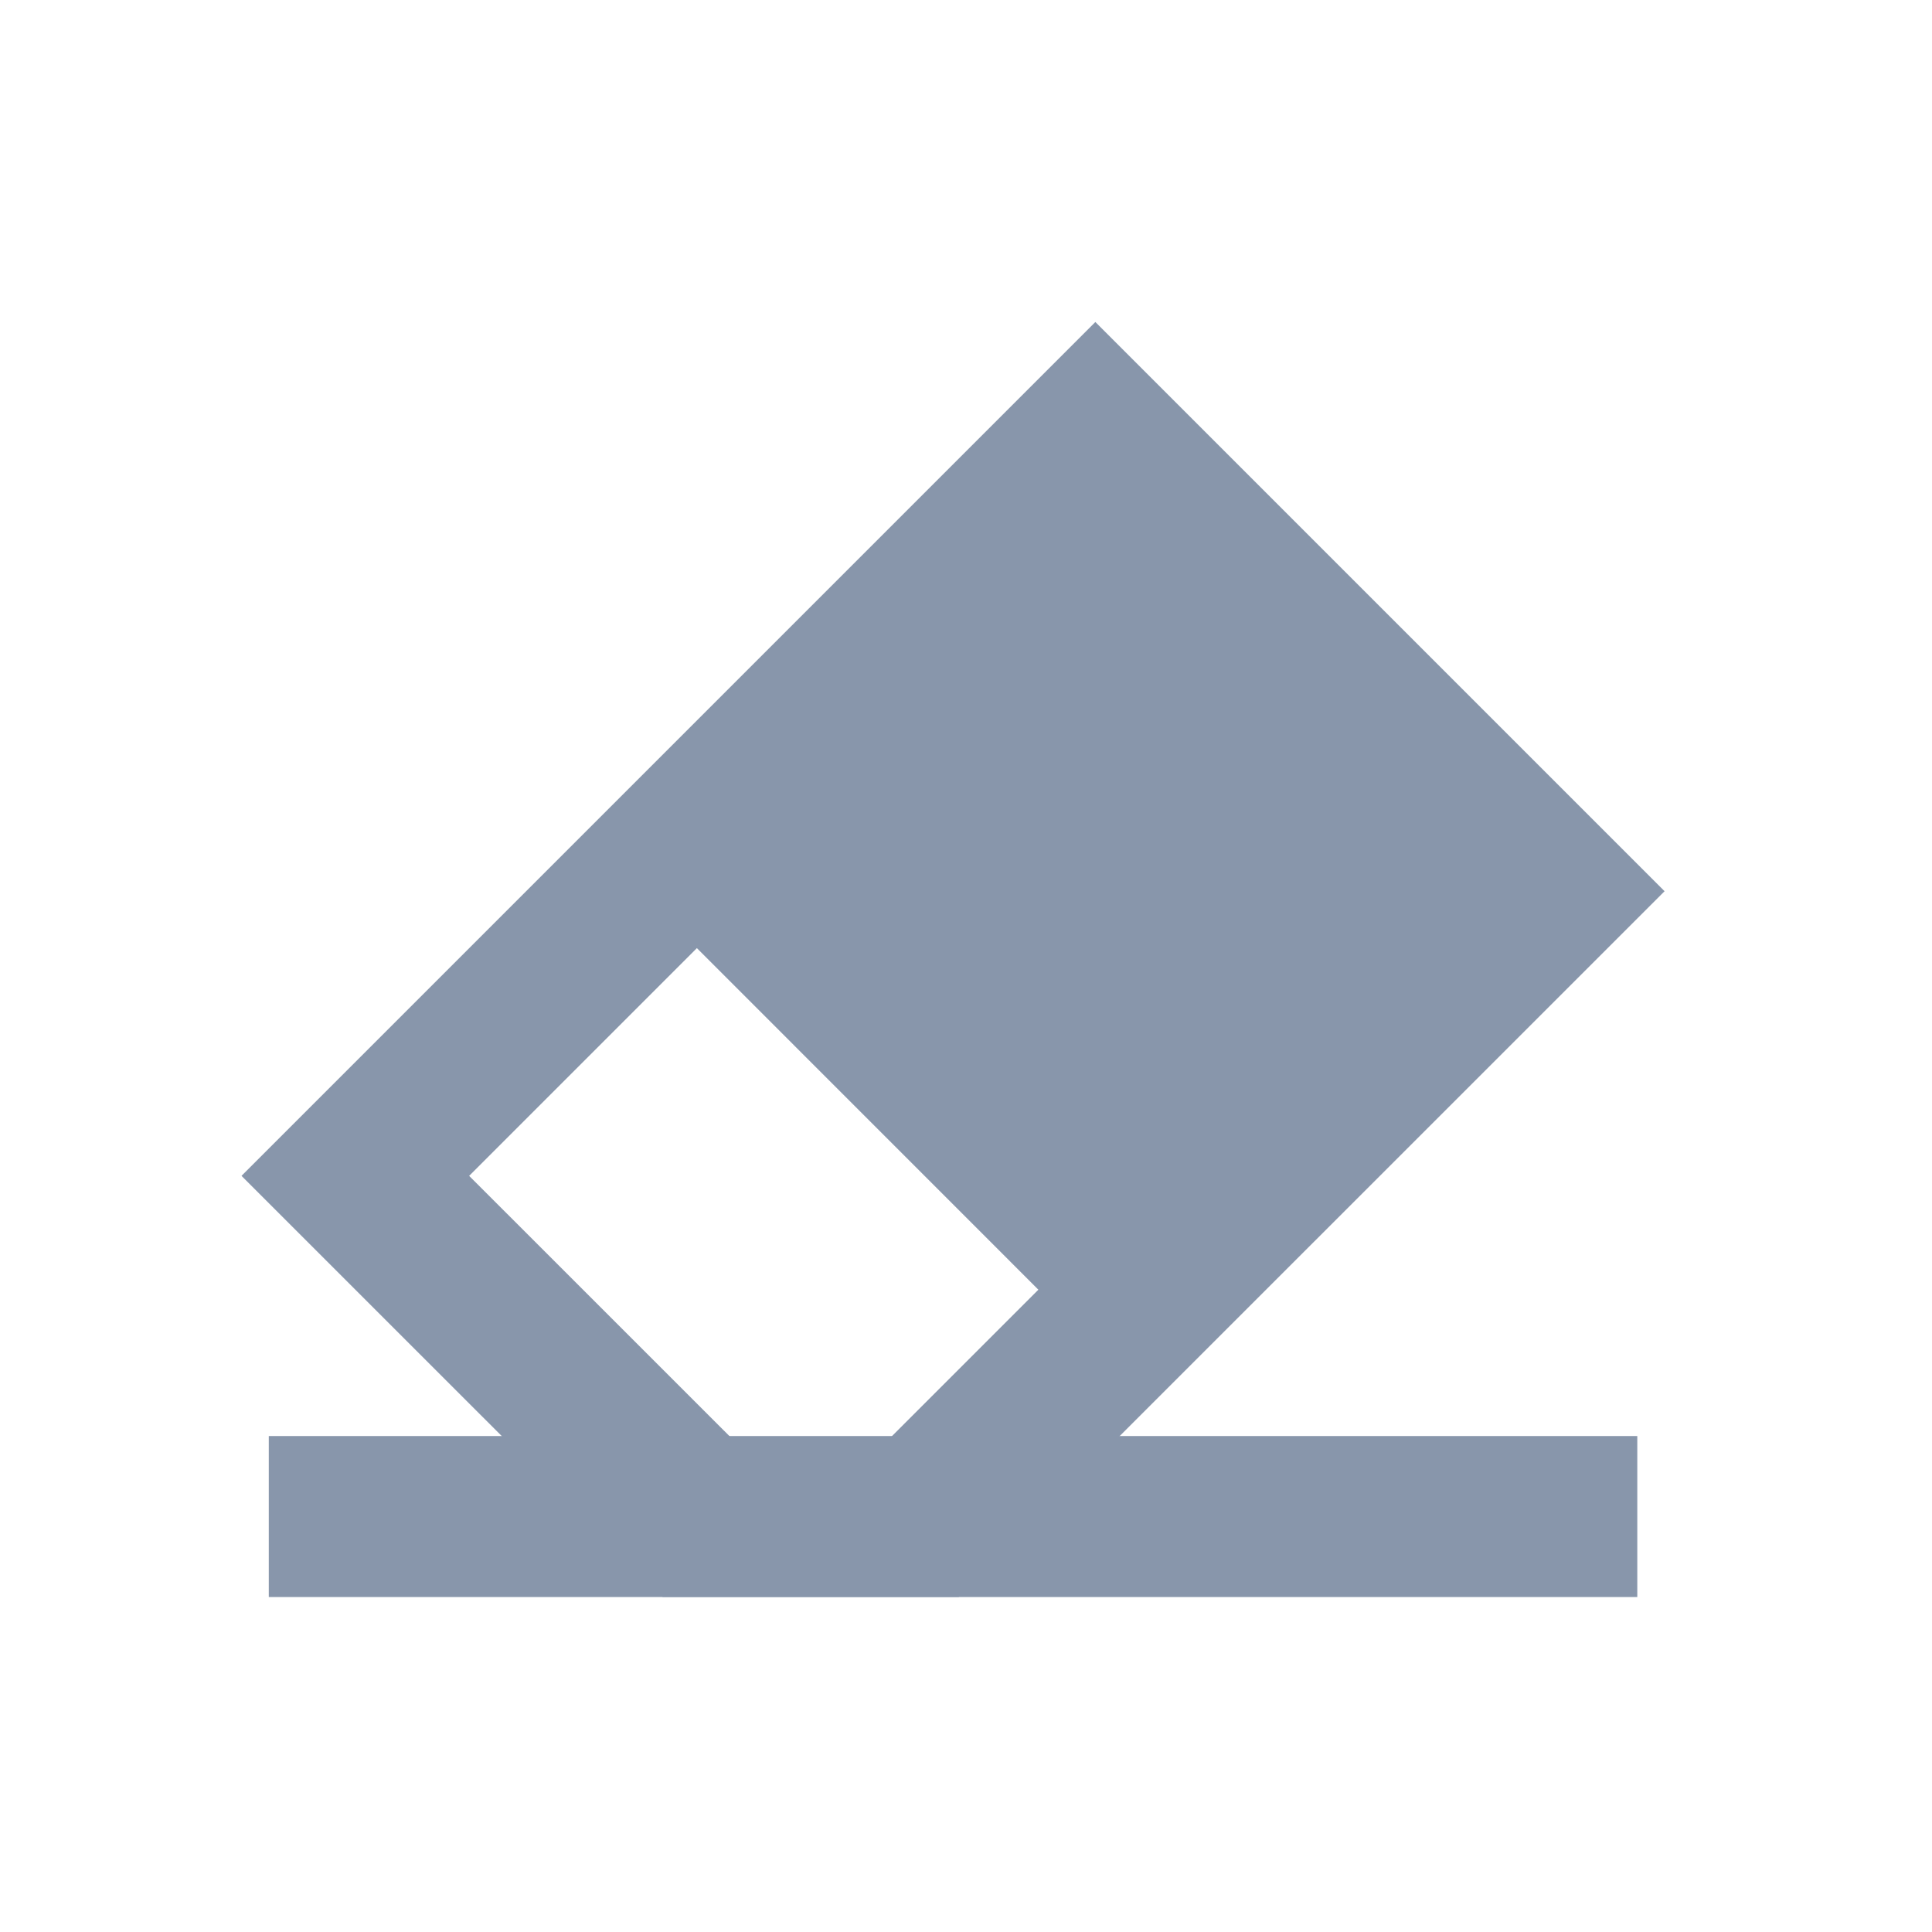
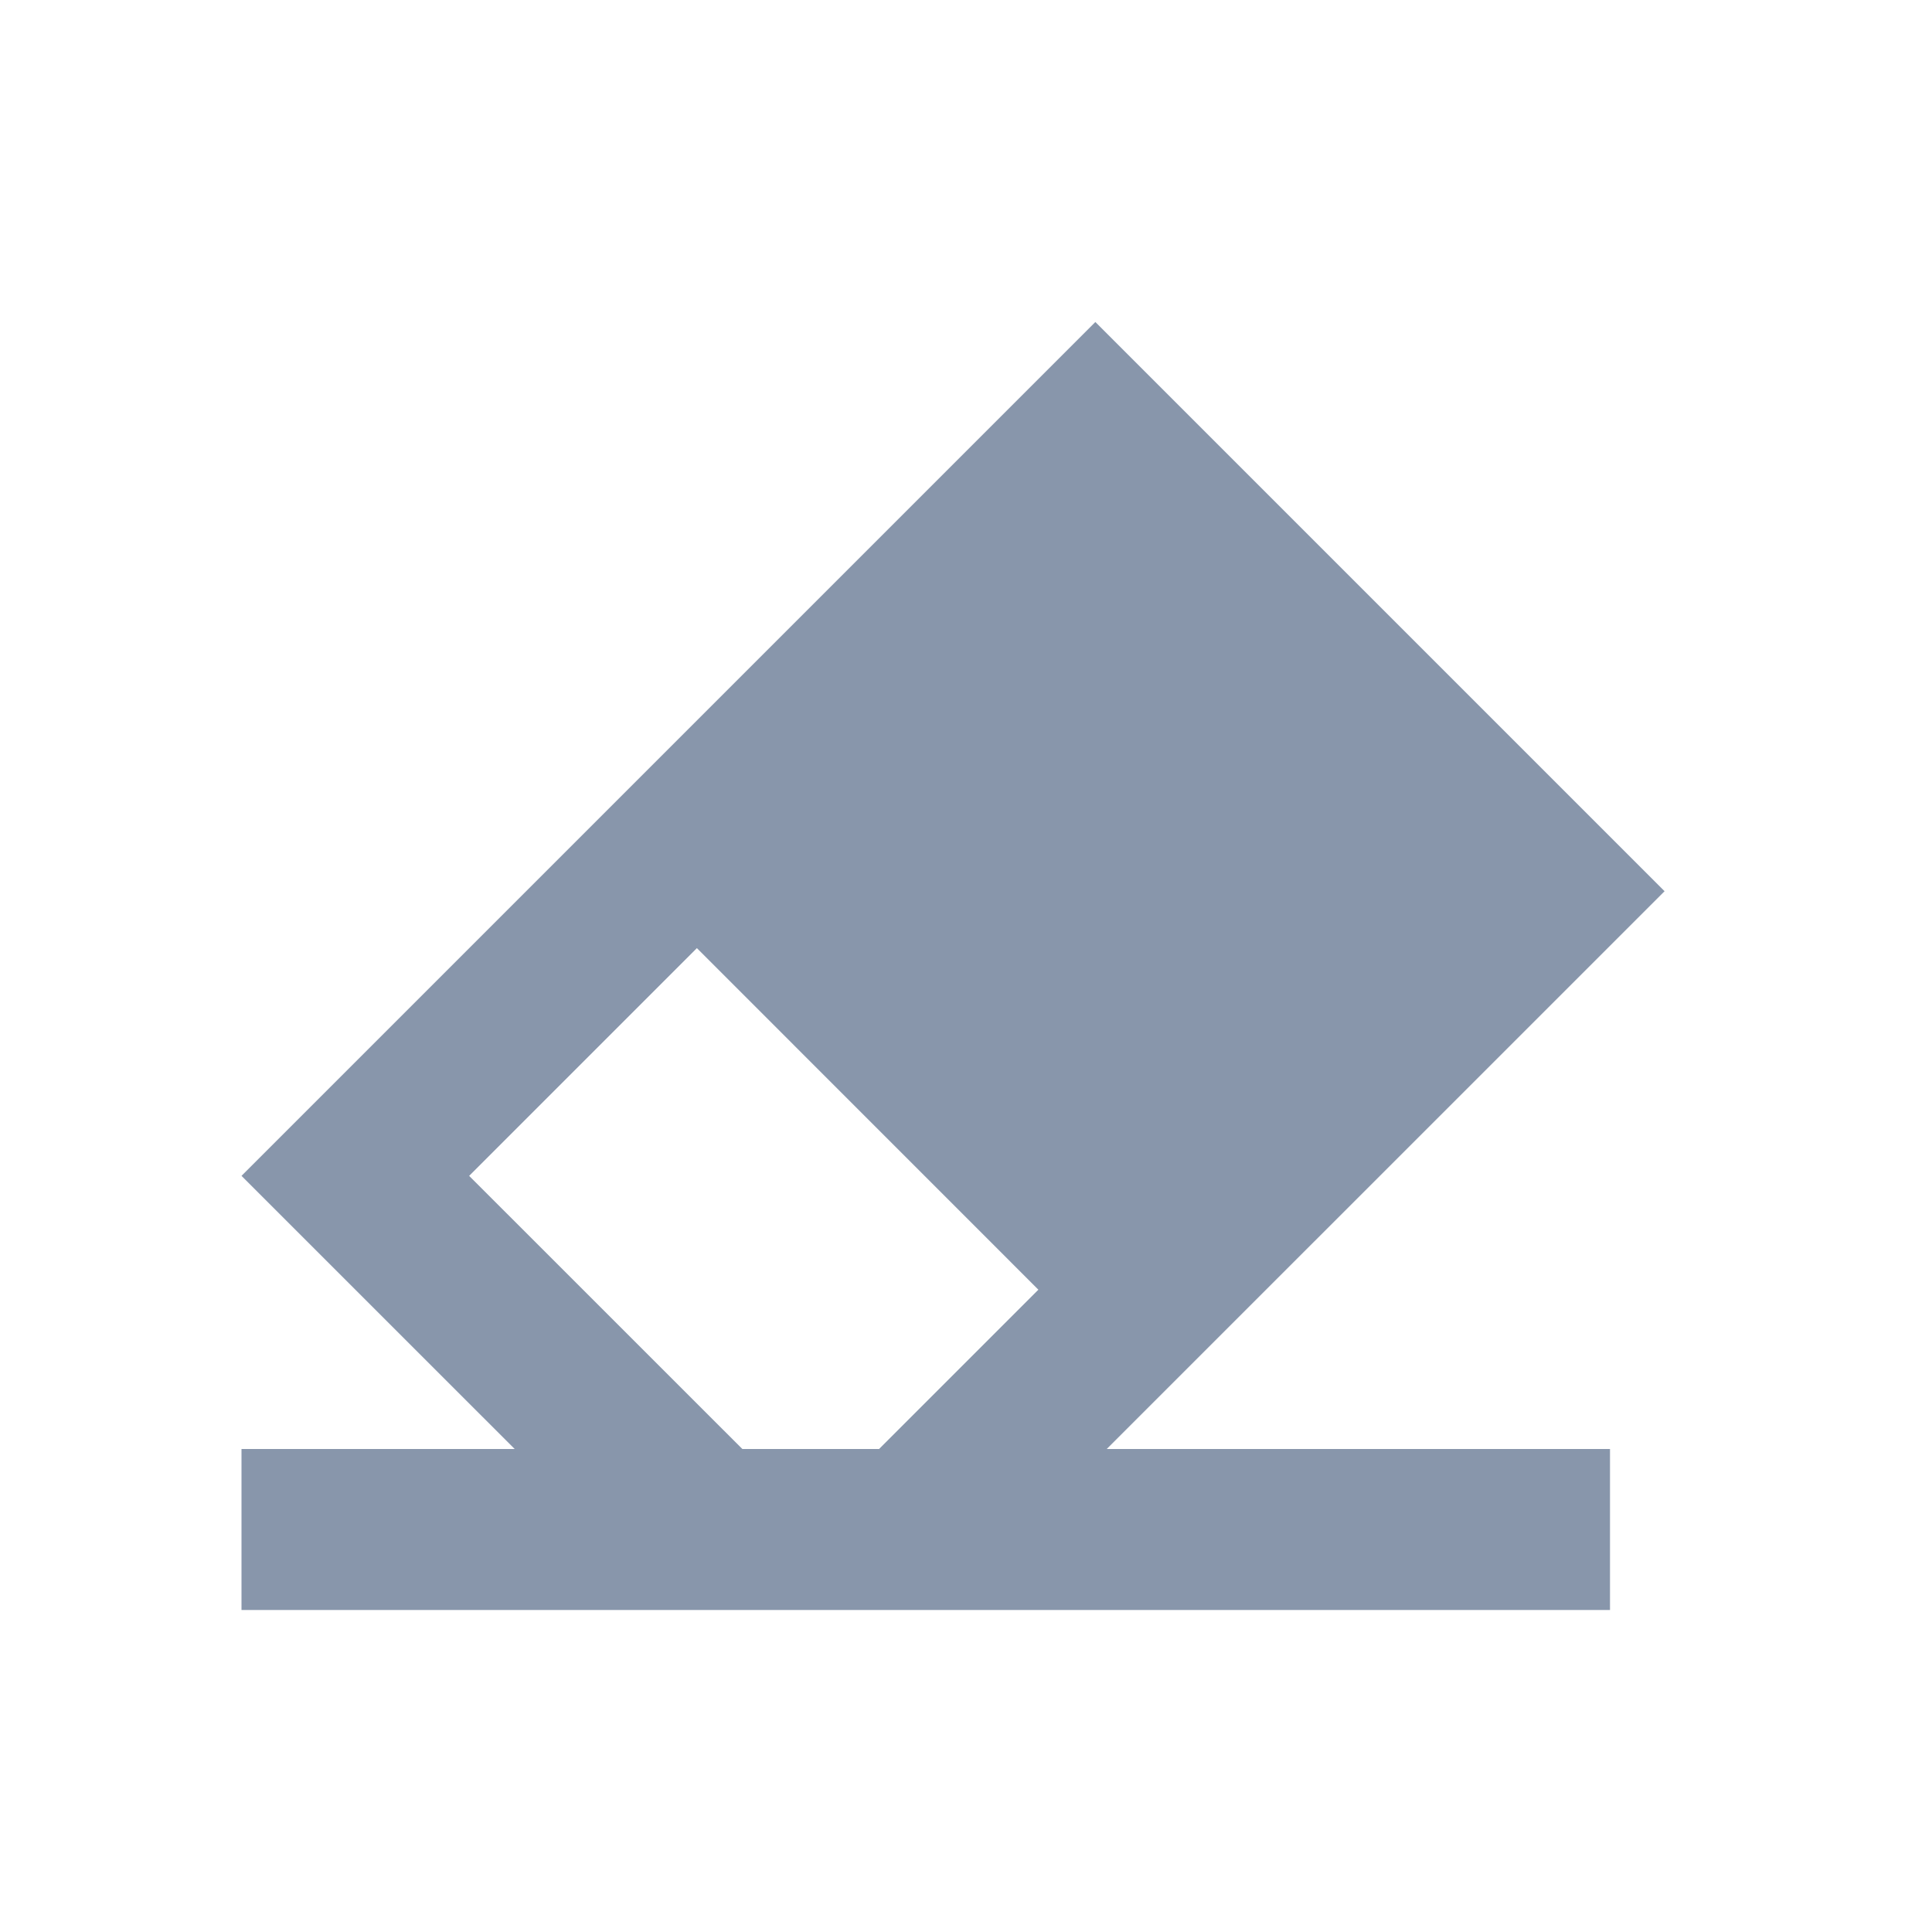
<svg xmlns="http://www.w3.org/2000/svg" width="24" height="24" viewBox="0 0 24 24">
  <g fill="none" fill-rule="evenodd">
    <path fill="#8896AB" d="M13.607,4 L20.678,11.071 L11.91,19.838 L8.232,19.838 L3,14.607 L13.607,4 Z M8.657,11.778 L5.828,14.607 L10.071,18.849 L12.899,16.021 L8.657,11.778 Z" />
-     <rect width="17" height="2" x="3.339" y="17.839" fill="#8896AB" />
+     <rect width="17" height="2" x="3" y="18" fill="#8896AB" />
  </g>
</svg>
